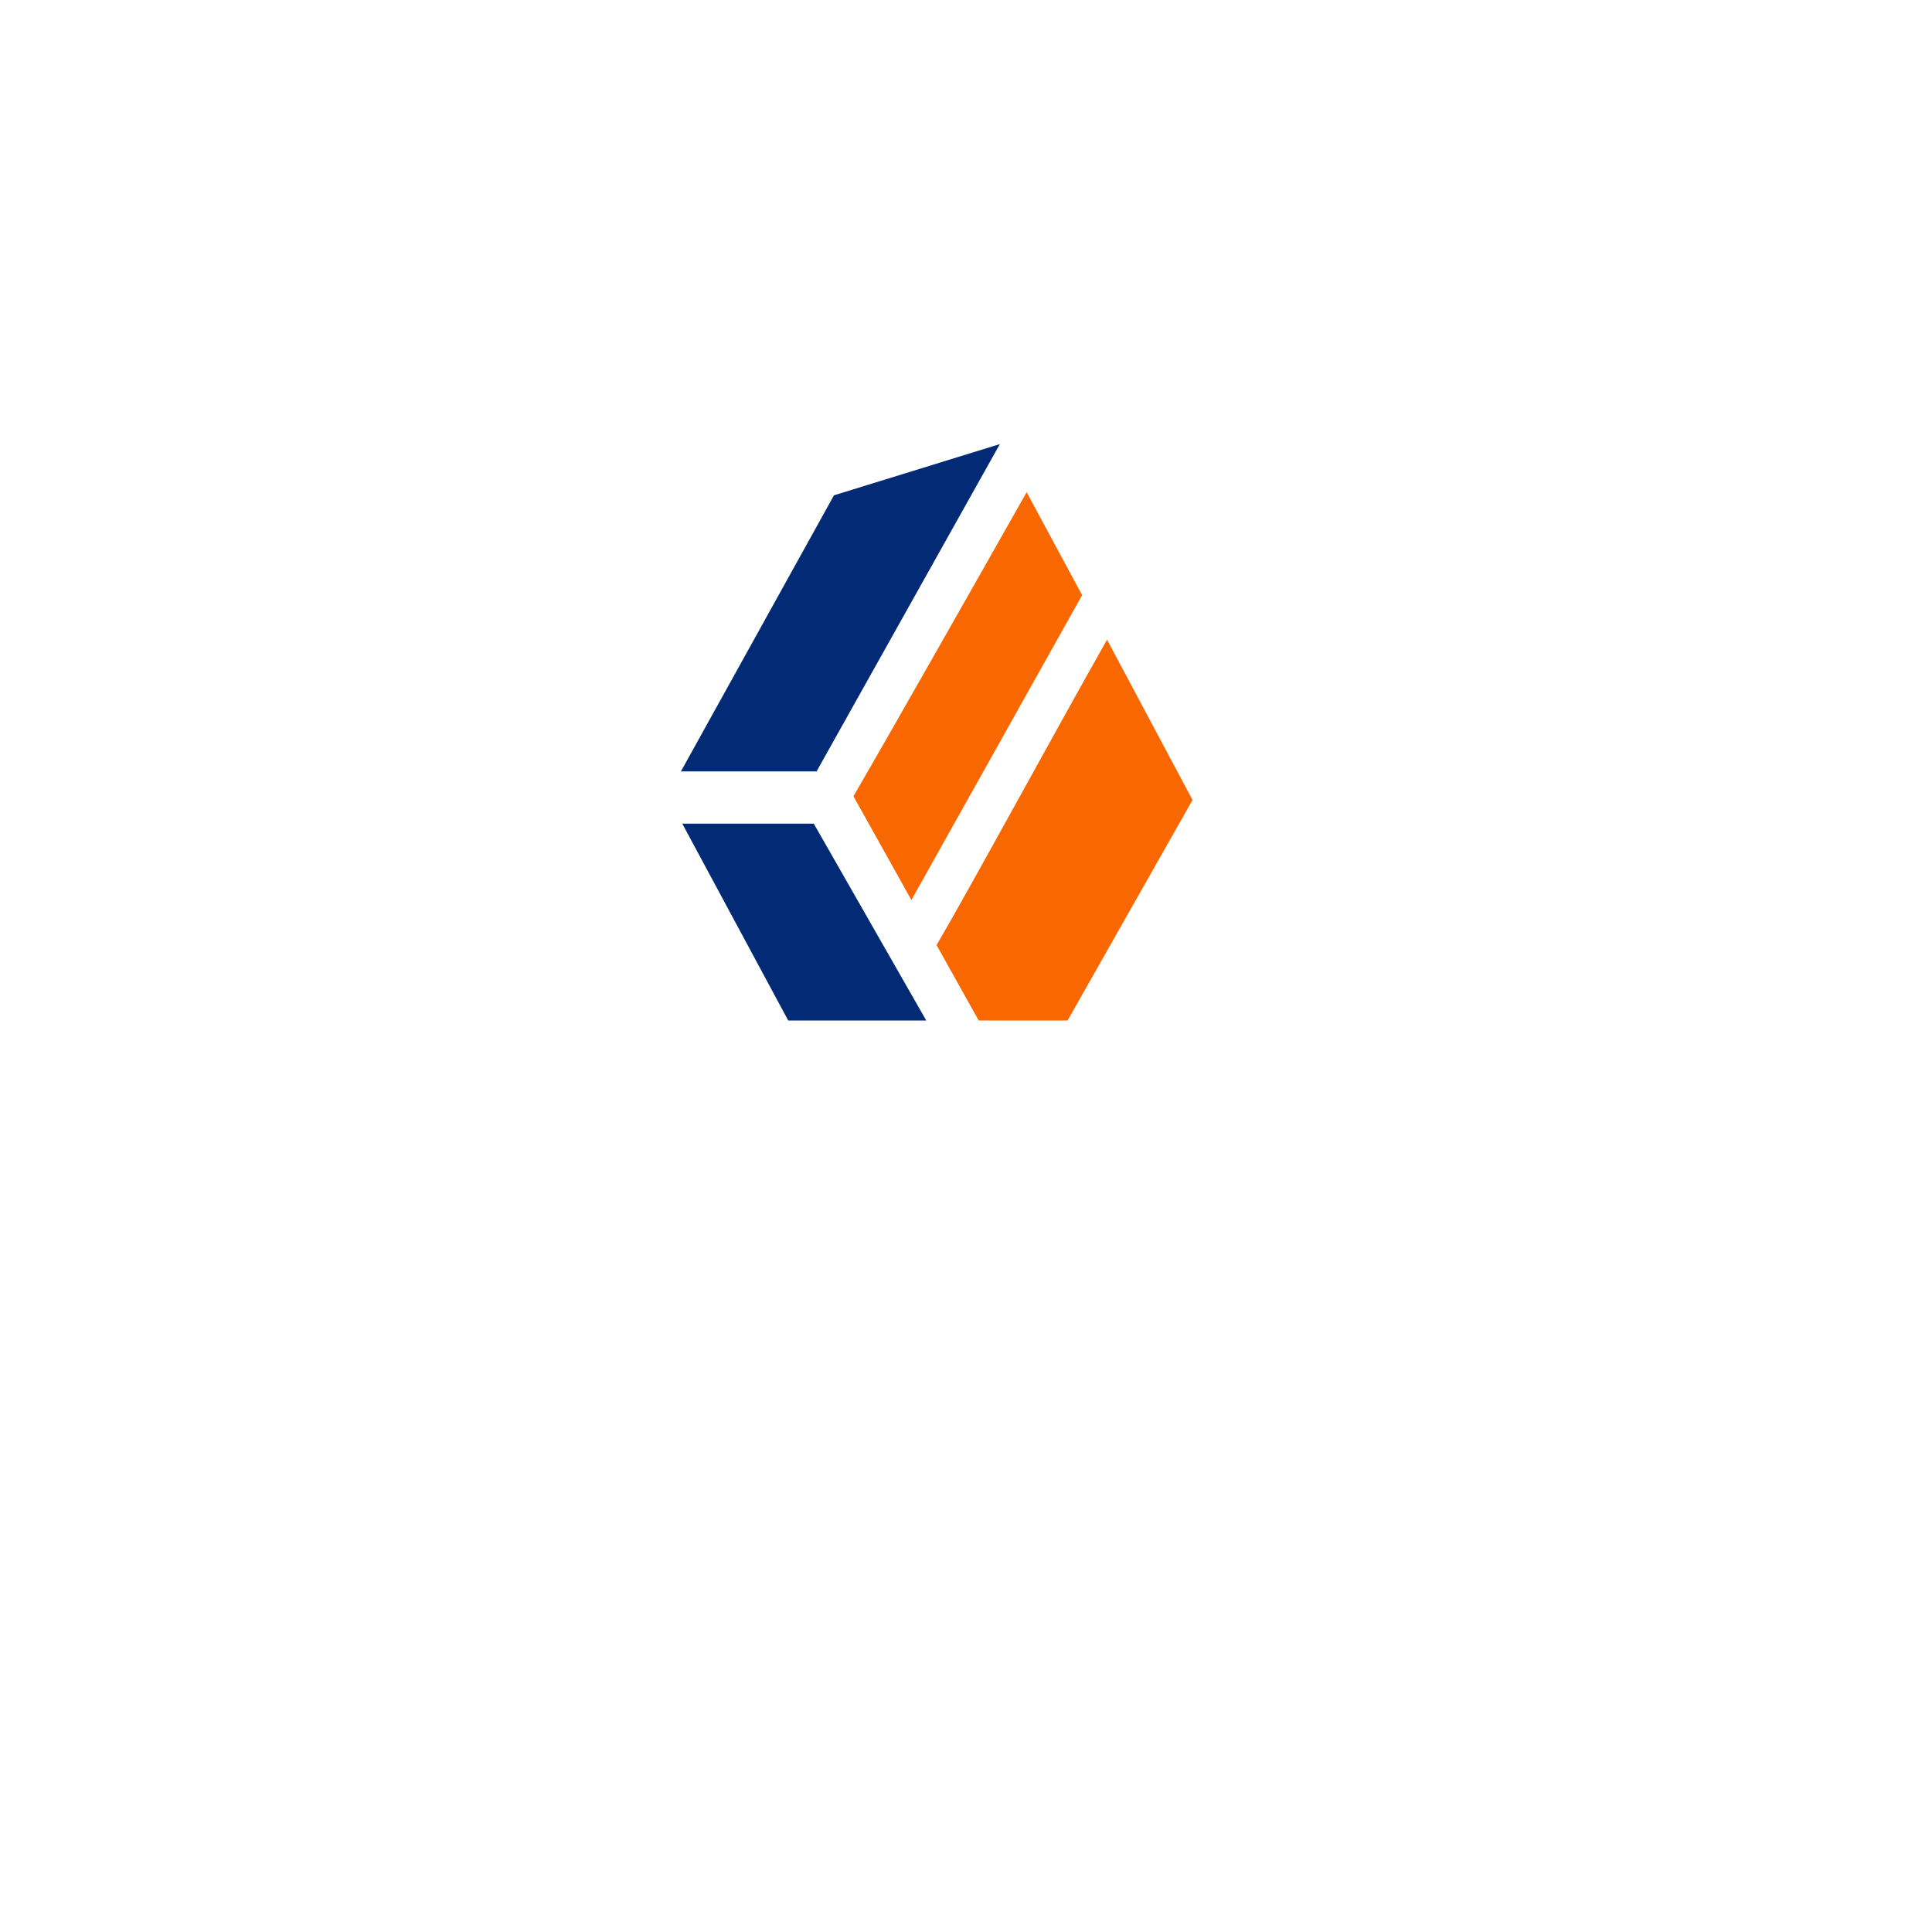
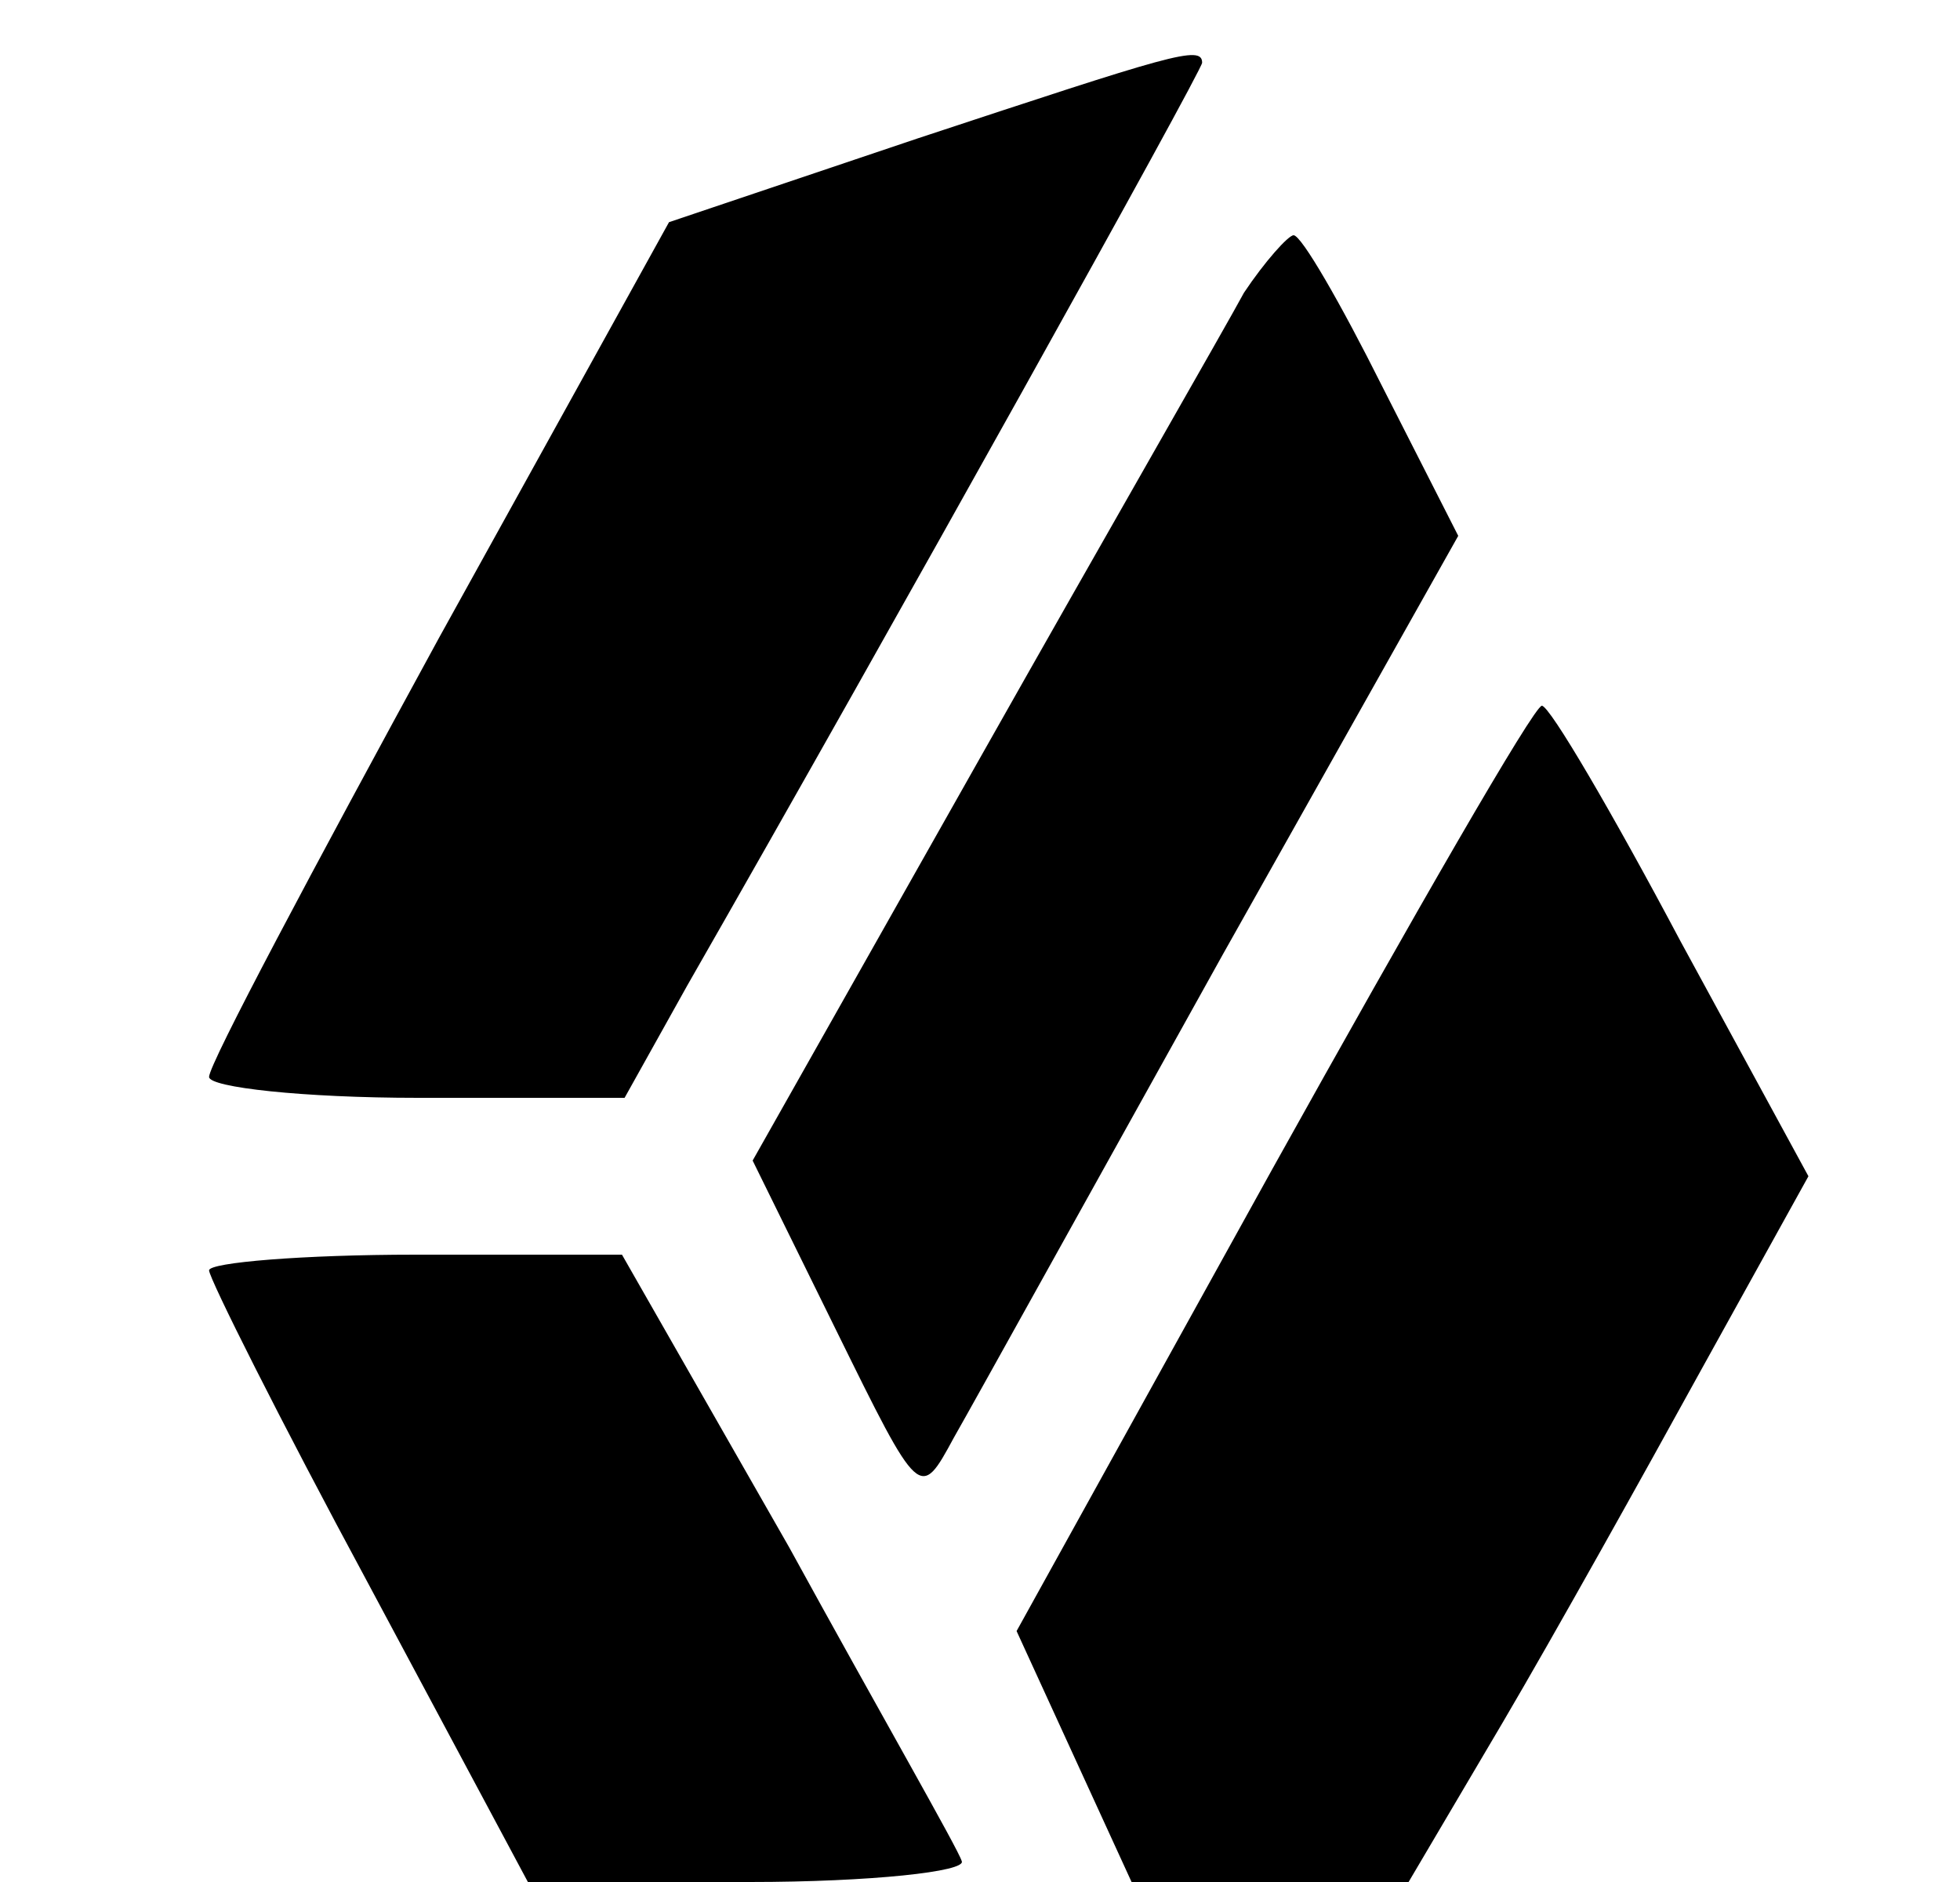
- <svg xmlns="http://www.w3.org/2000/svg" id="ede8ca5d-677a-4786-83dc-809e9b4a1e06" data-name="Layer 1" width="800px" height="800px" viewBox="0 0 192.962 104.254">
-   <g>
-     <g>
-       <polygon fill="#032b75" class="e7edbb4b-058f-425d-8420-cbd11034c9c0" points="99.863 0 83.293 5.117 68.008 32.69 81.557 32.69 99.863 0" />
-       <polygon fill="#032b75" class="e7edbb4b-058f-425d-8420-cbd11034c9c0" points="68.144 37.911 78.725 57.571 92.511 57.571 81.277 37.911 68.144 37.911" />
-       <path fill="#f96700" class="a8b9360a-cc3d-4b85-874e-7609cbb6c949" d="M119.105,35.546,110.567,19.537c-5.056,8.931-13.982,25.337-17.026,30.501l4.207,7.533h8.876Z" />
-       <path fill="#f96700" class="a8b9360a-cc3d-4b85-874e-7609cbb6c949" d="M91.027,45.538l17.052-30.45L102.538,4.808c-4.353,7.693-13.339,23.552-17.299,30.365Z" />
-     </g>
-     <g>
-     </g>
+ <svg version="2.0" width="75pt" height="72pt" viewBox="0 0 75 72" preserveAspectRatio="xMidYMid meet">
+   <g transform="translate(0,72) scale(0.1,-0.1)" fill="#000000" stroke="none">
+     <path d="M351 667 l-95 -32 -88 -159 c-48 -88 -88 -163 -88 -168 0 -4 36 -8 80 -8 l79 0 24 43 c79 138 197 350 197 353 0 7 -12 3 -109 -29z" />
+     <path d="M476 608 c-7 -13 -53 -93 -101 -178 l-87 -154 32 -65 c32 -65 32 -65 45 -41 8 14 54 97 103 185 l90 160 -29 57 c-16 32 -31 58 -34 58 -2 0 -11 -10 -19 -22z" />
+     <path d="M487 273 l-98 -177 22 -48 22 -48 53 0 53 0 36 61 c20 34 54 95 76 135 l41 74 -49 90 c-26 49 -50 90 -53 90 -3 0 -49 -80 -103 -177z" />
+     <path d="M80 234 c0 -3 27 -57 61 -120 l61 -114 85 0 c46 0 83 4 81 8 -1 4 -32 58 -66 120 l-64 112 -79 0 c-43 0 -79 -3 -79 -6z" />
  </g>
</svg>
